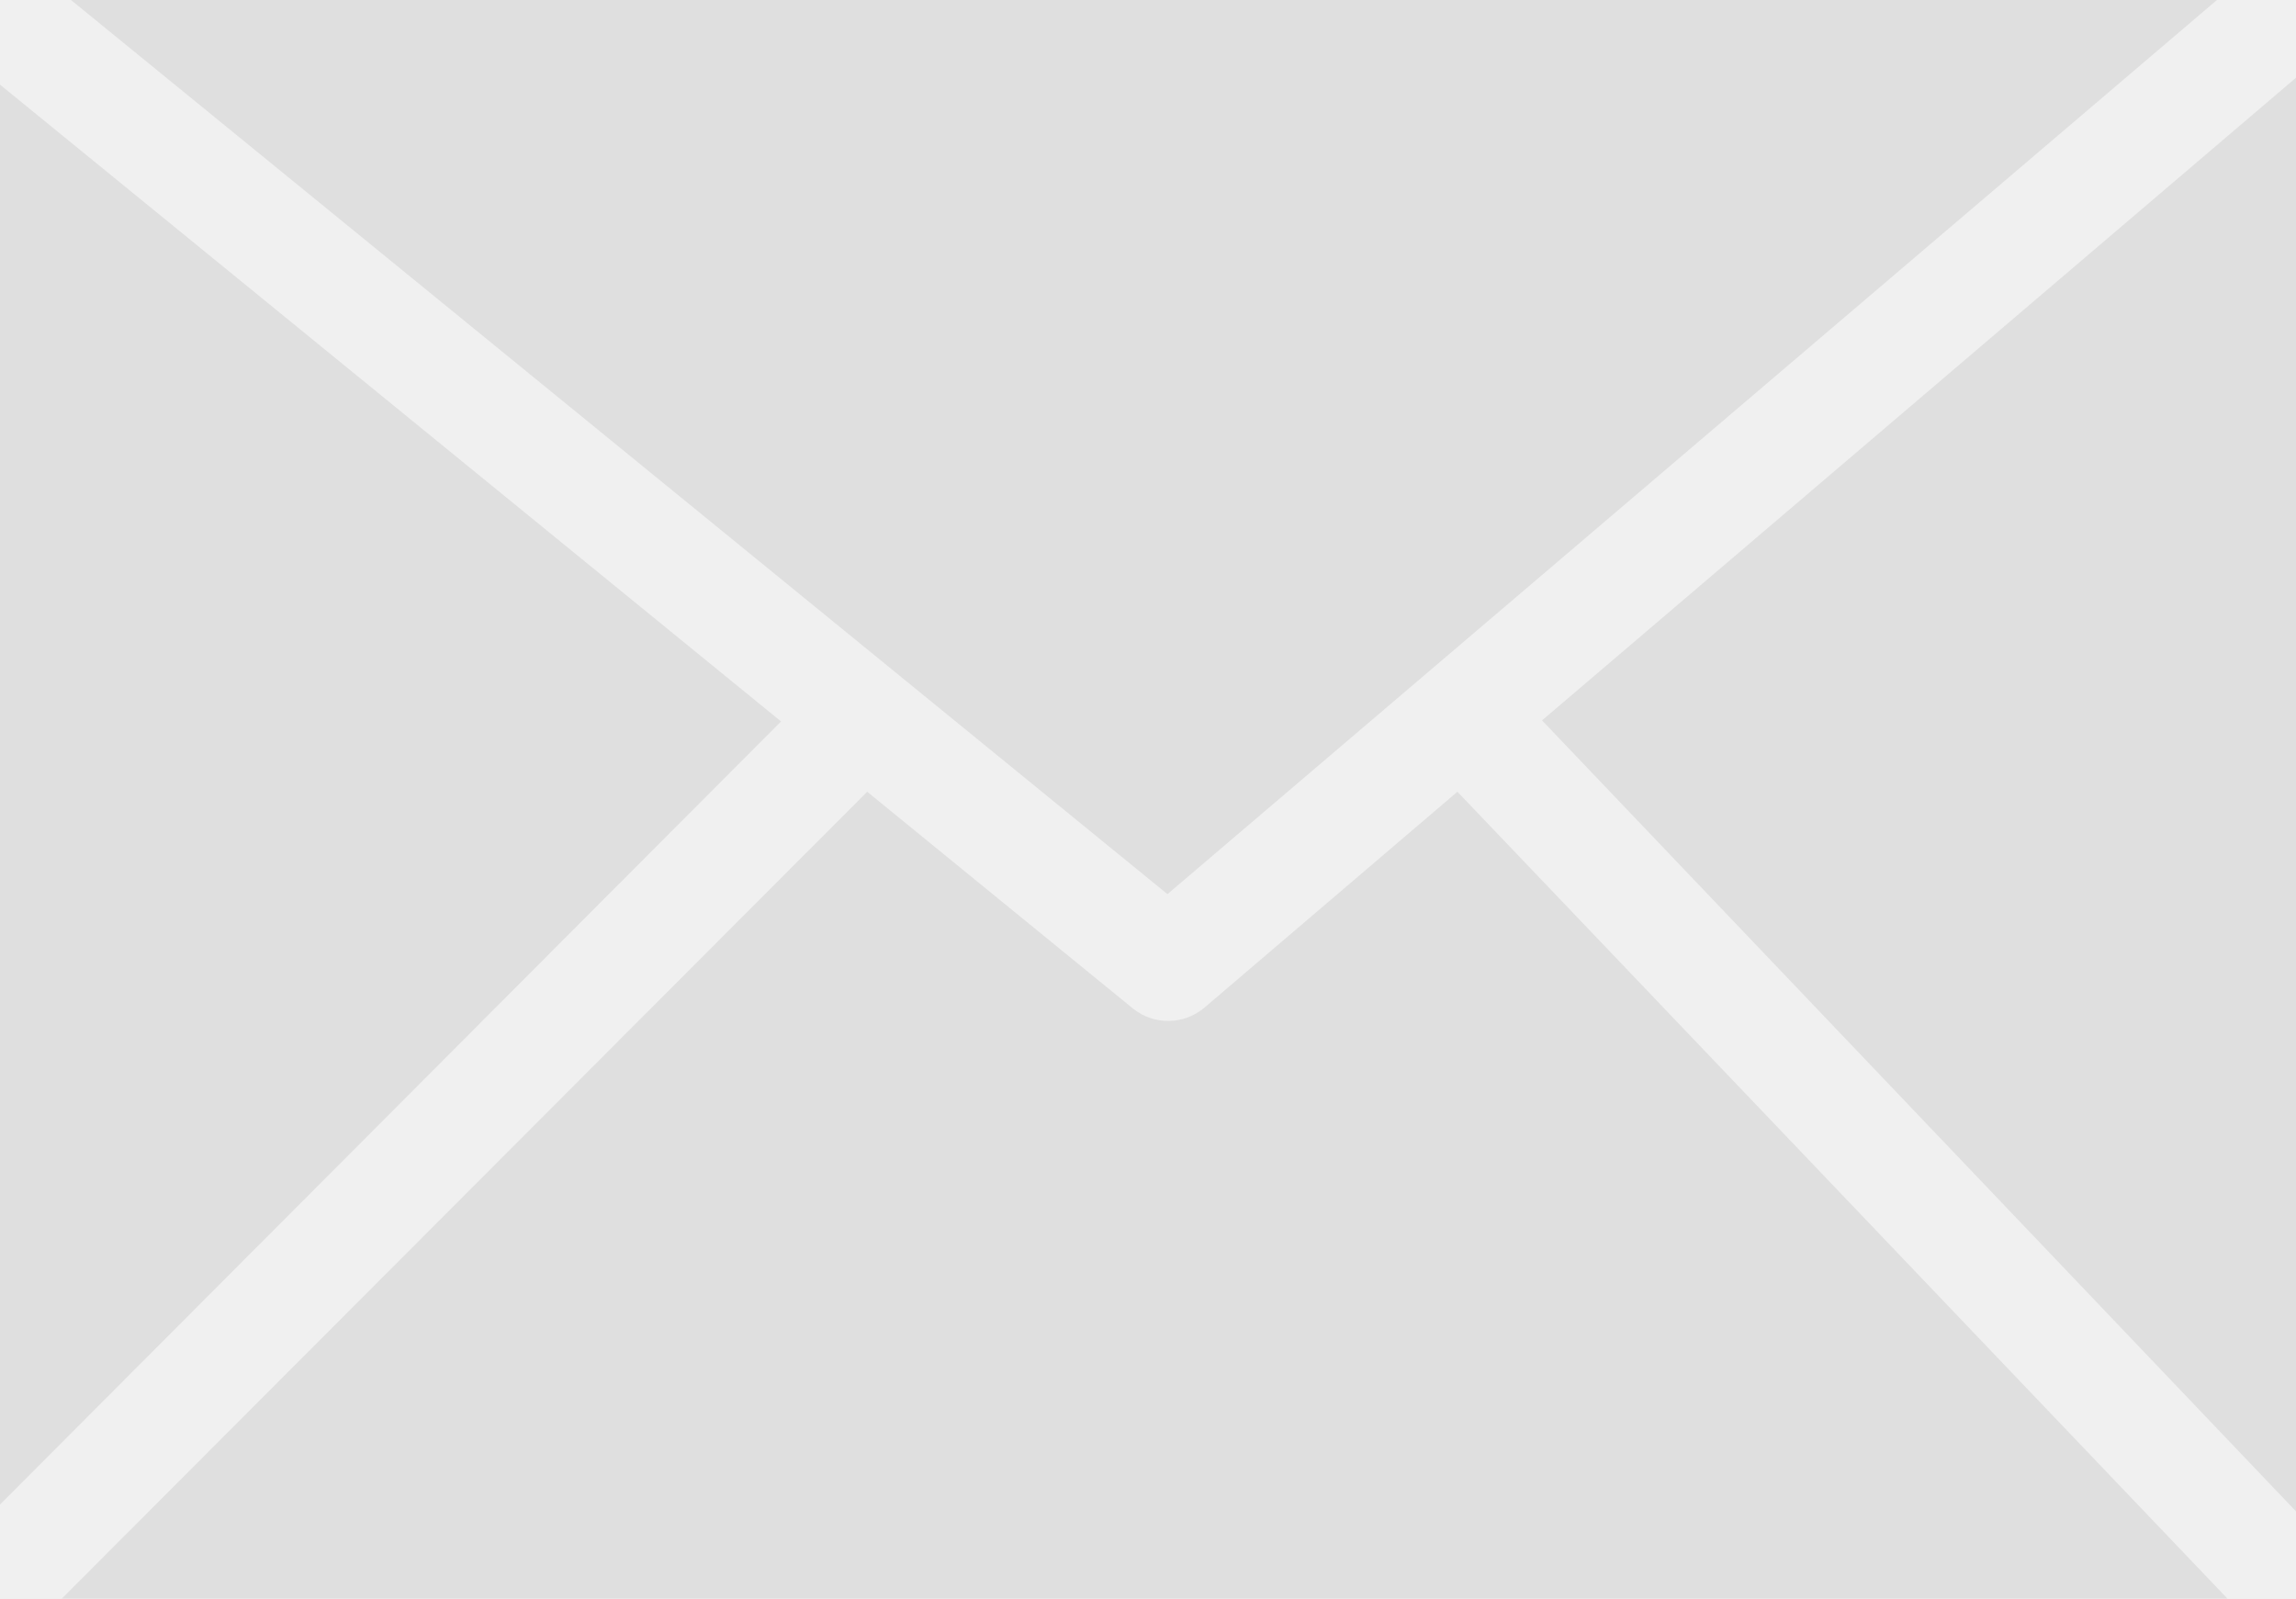
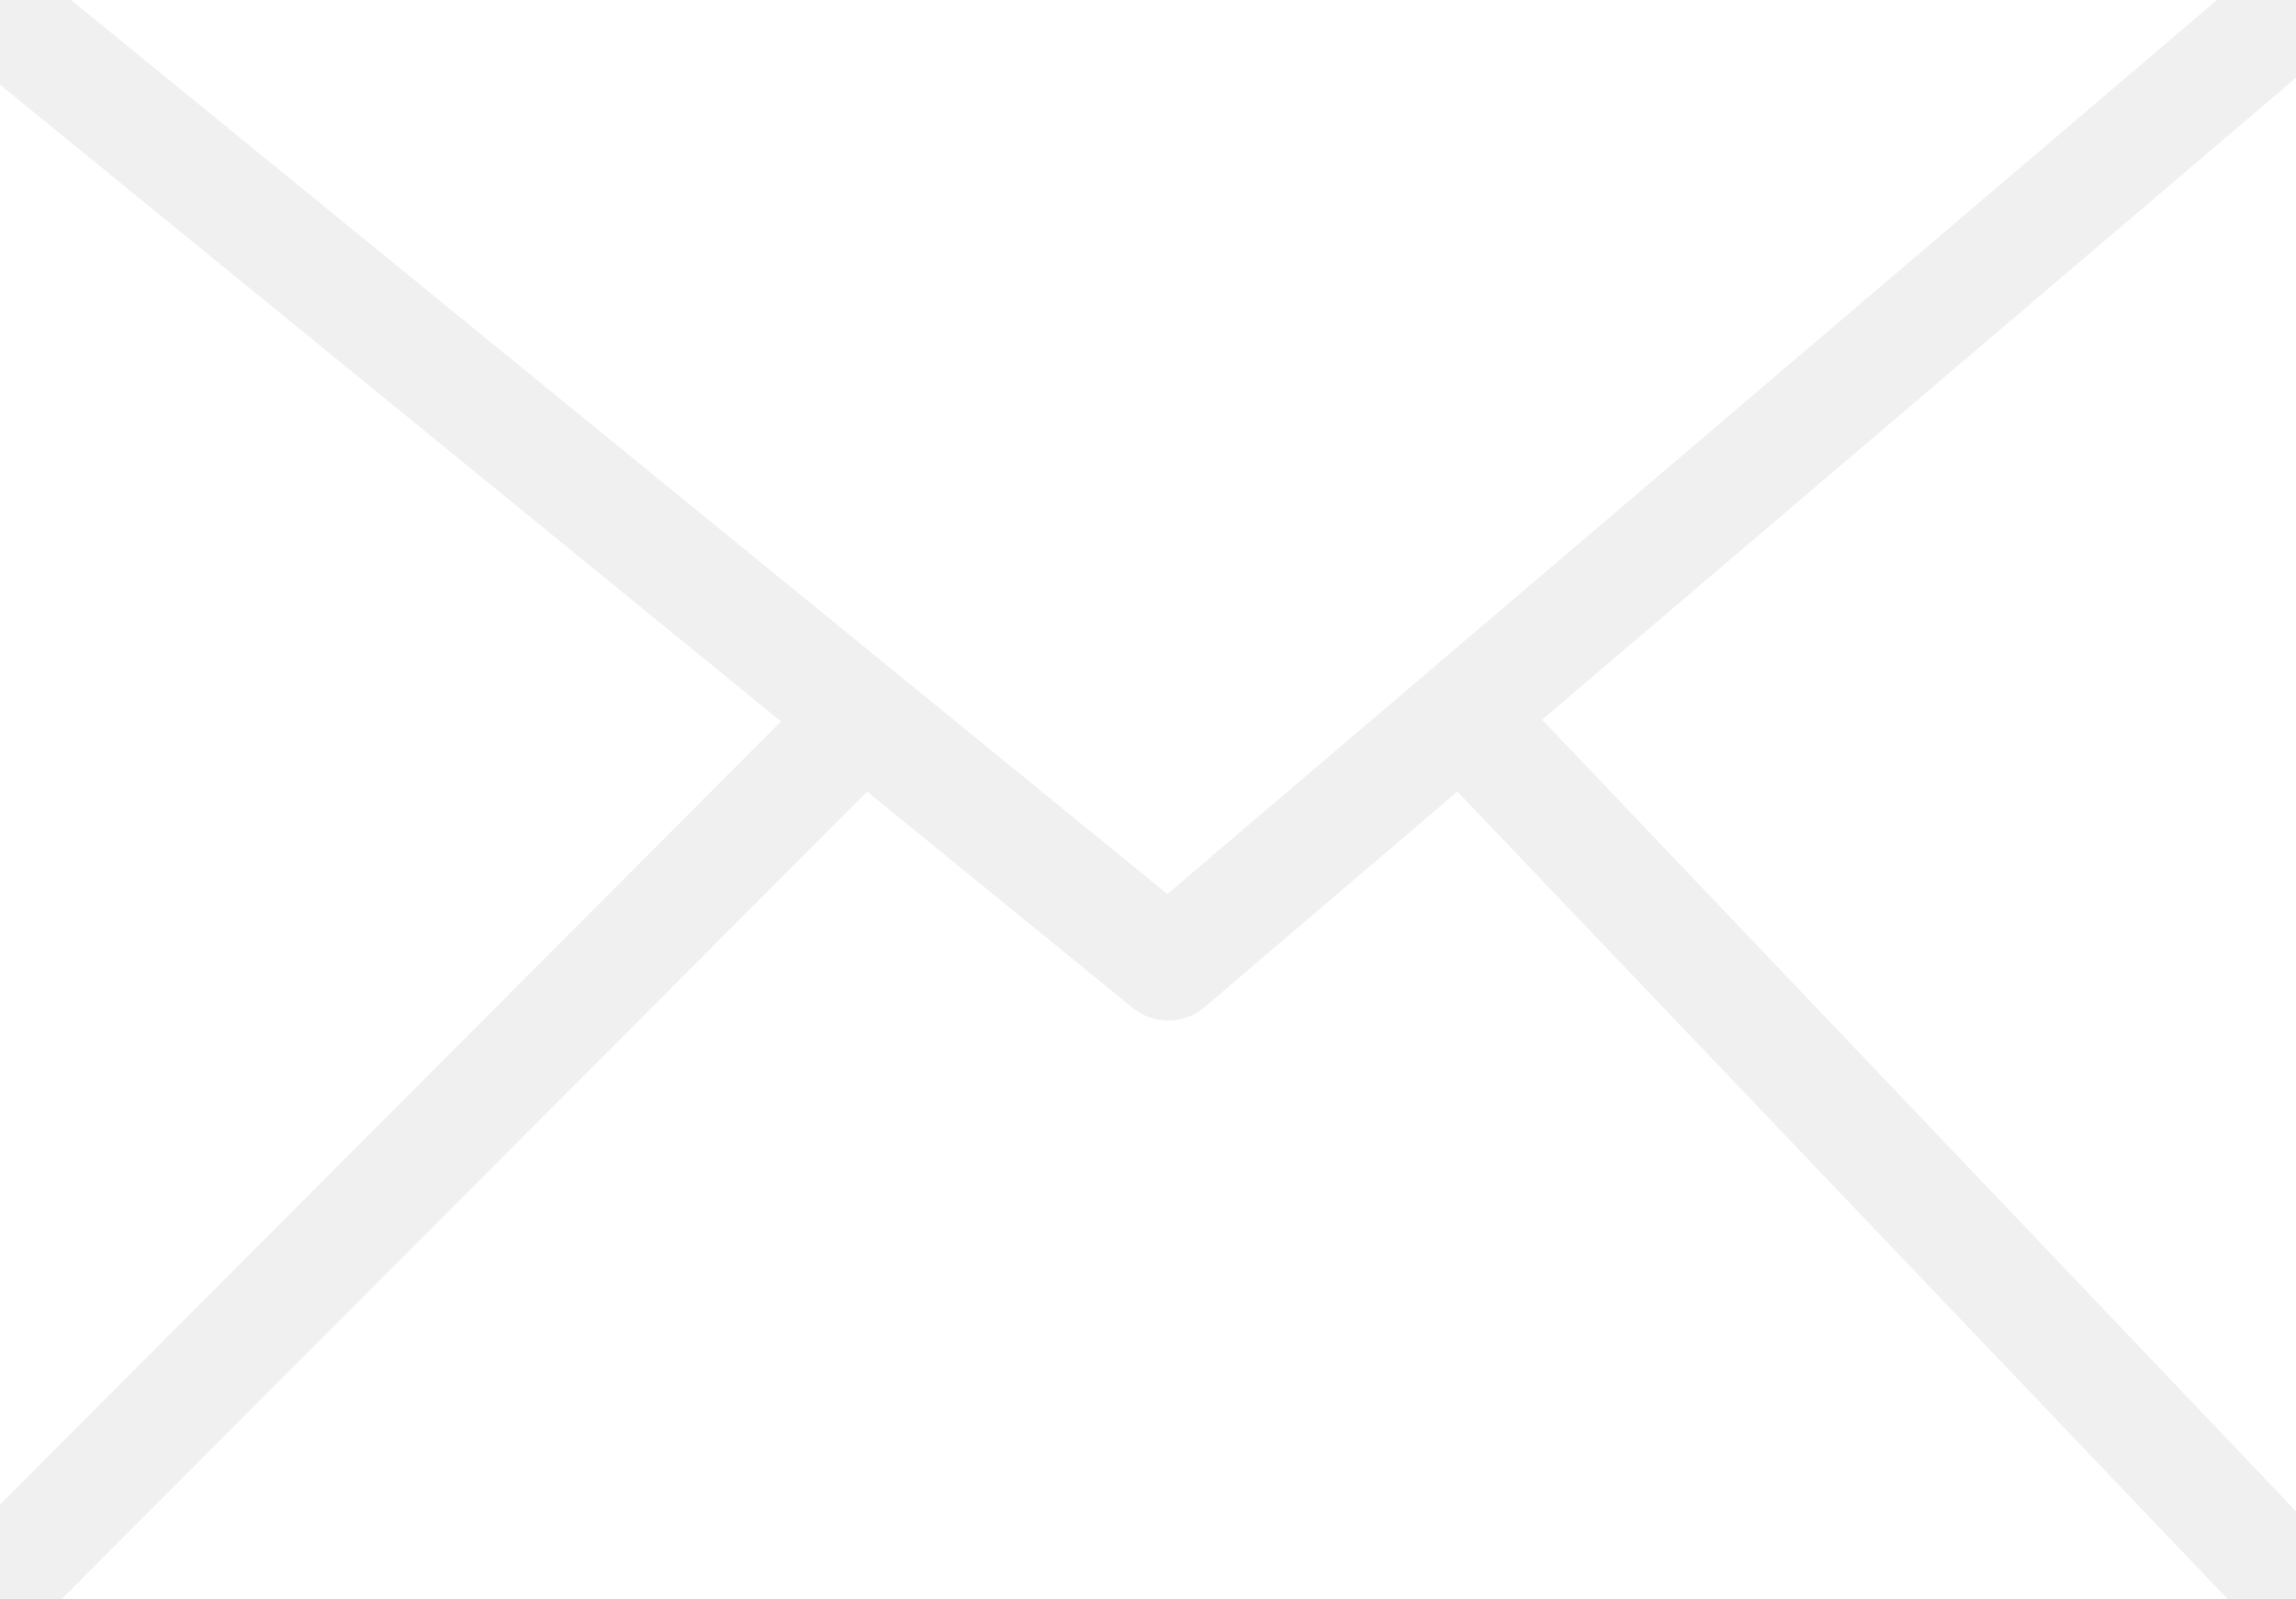
- <svg xmlns="http://www.w3.org/2000/svg" width="23.905" height="16.647" viewBox="0 0 23.905 16.647">
-   <path id="mail-icon" d="M.739,0,12.155,9.309,23.082,0ZM0,15.664,8.132,7.511,0,.881V15.666ZM9.029,8.243l-8.385,8.4H23.191l-8.017-8.4-2.638,2.251h0a.584.584,0,0,1-.735.01ZM16.055,7.5l7.85,8.235V.809Z" fill="#dfdfdf" />
+ <svg xmlns="http://www.w3.org/2000/svg" width="19.143" height="13.33" viewBox="0 0 19.143 13.33">
+   <path id="mail-icon" d="M.592,0,9.733,7.454,18.484,0ZM0,12.544,6.512,6.015,0,.706v11.84ZM7.23,6.6.516,13.33H18.571L12.151,6.6,10.039,8.4h0a.467.467,0,0,1-.589.008ZM12.857,6,19.143,12.6V.648Z" fill="#fff" />
</svg>
